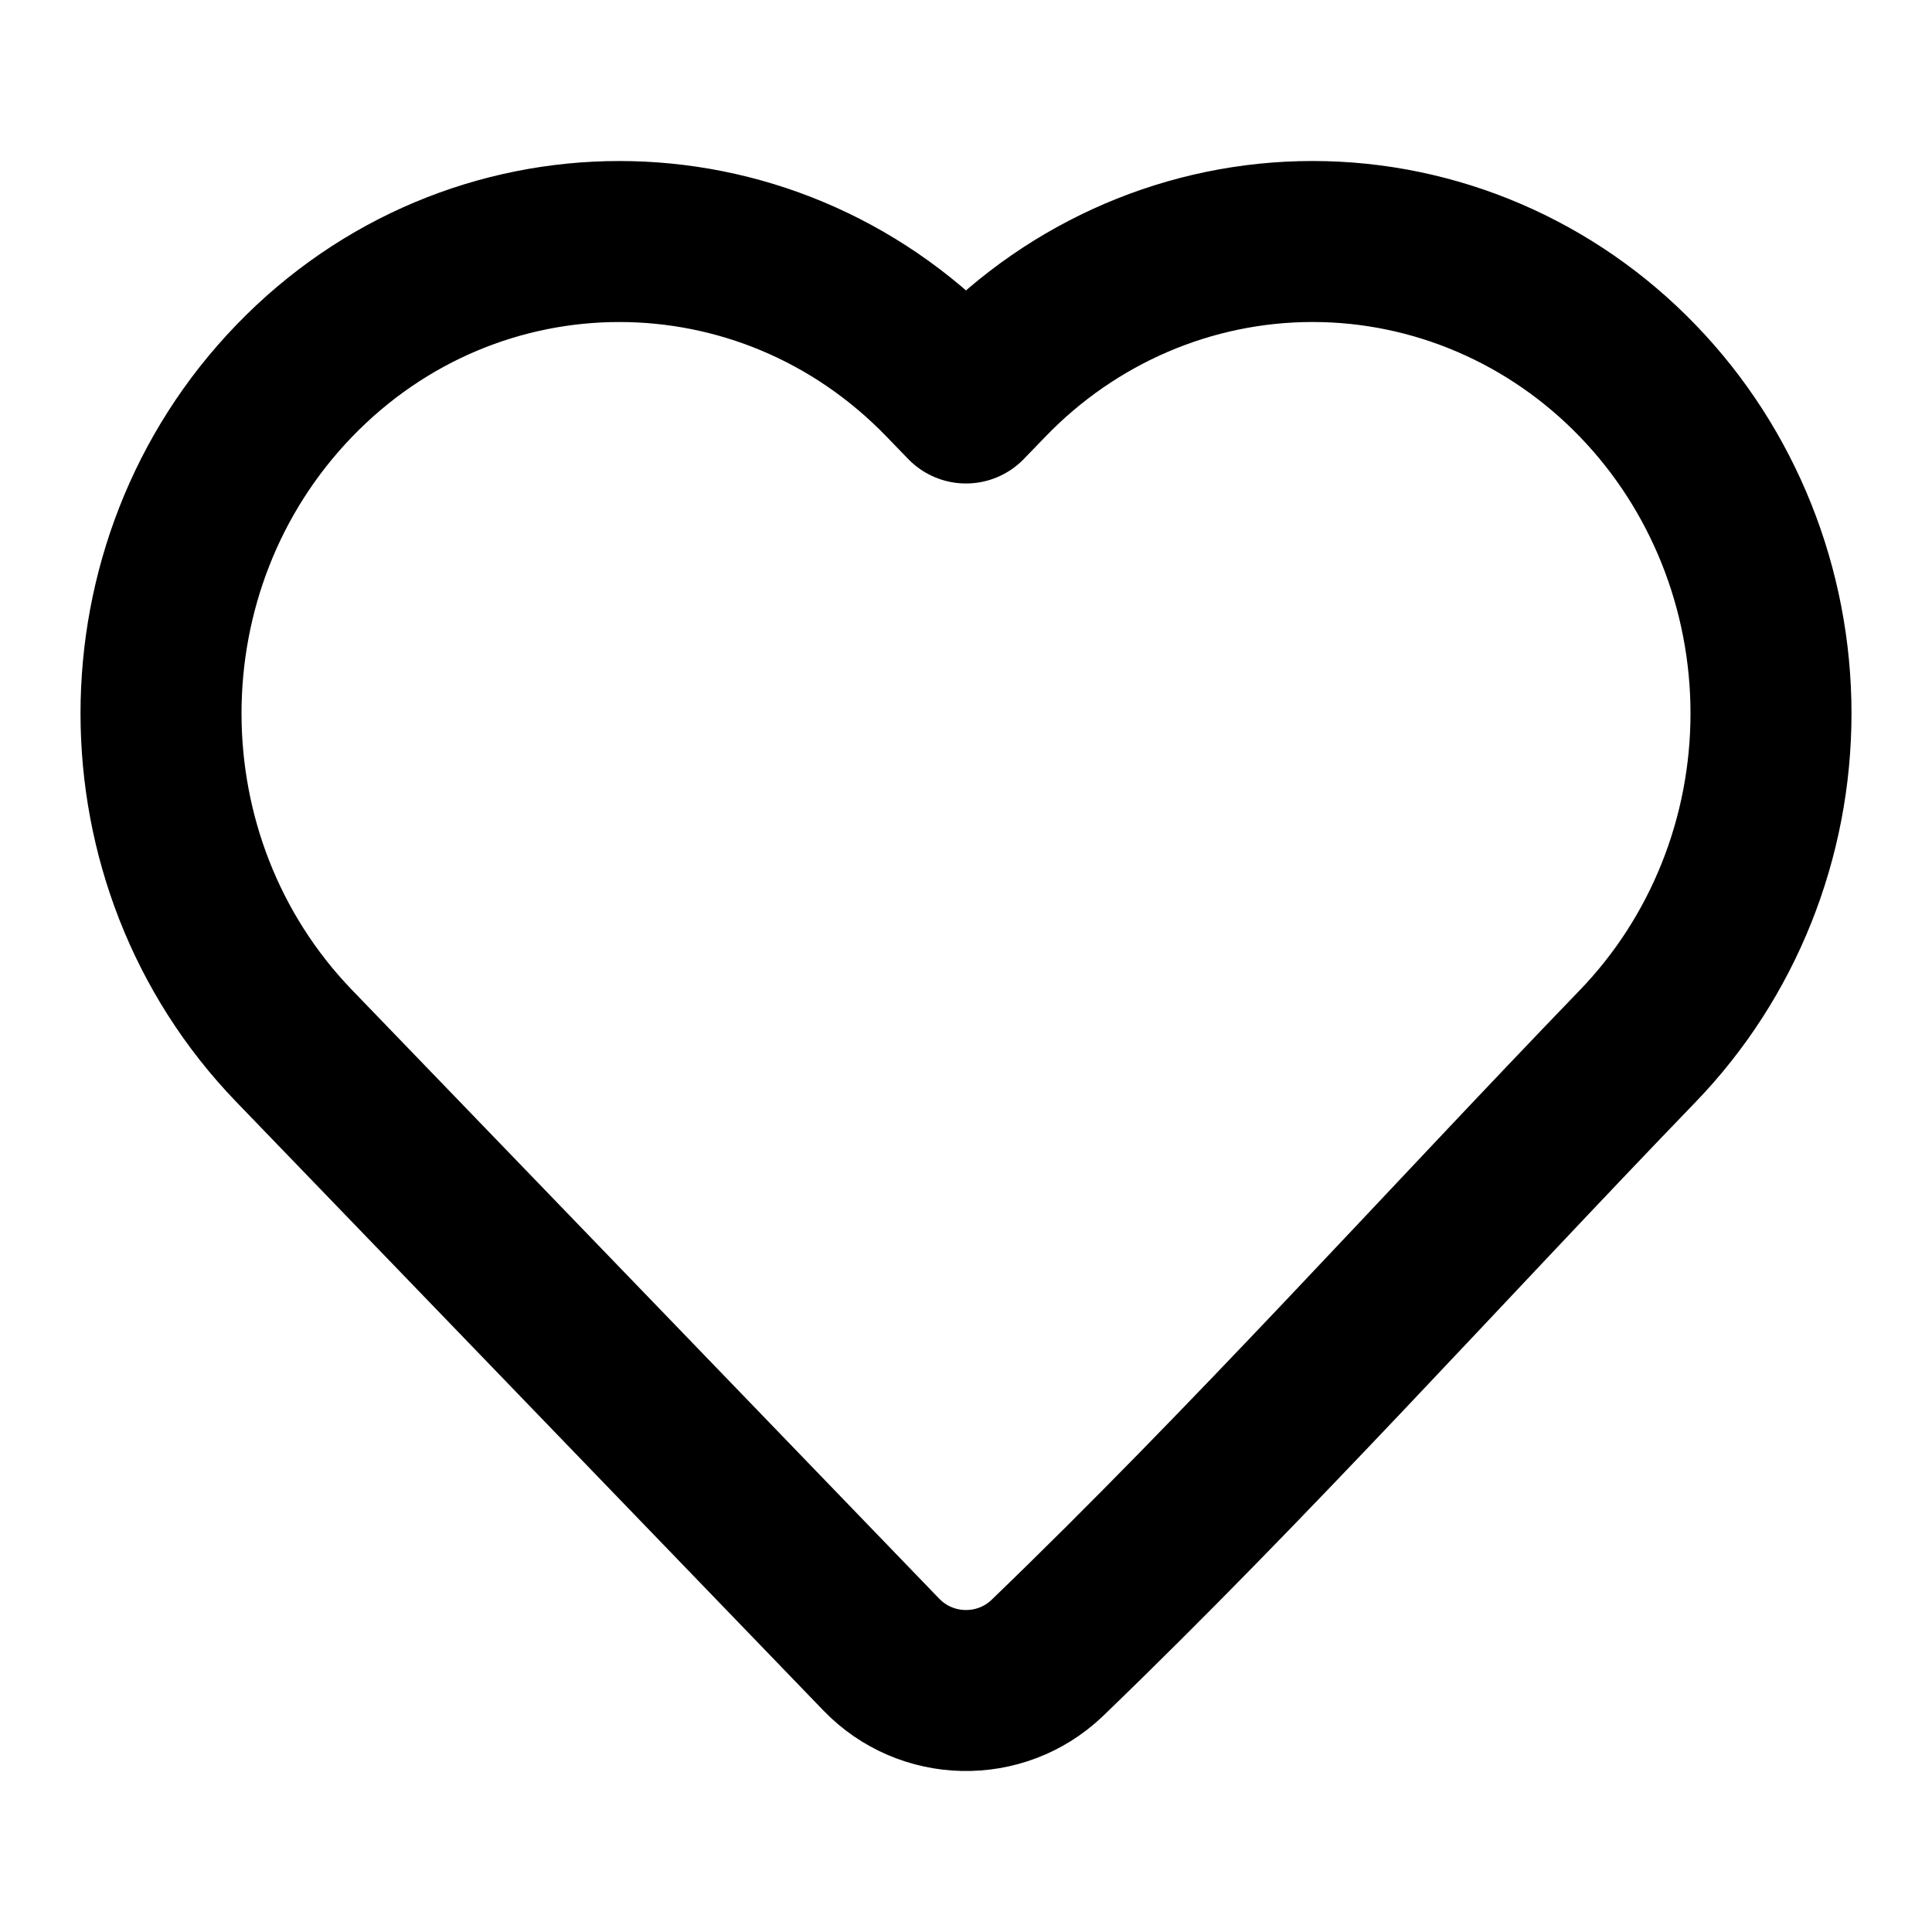
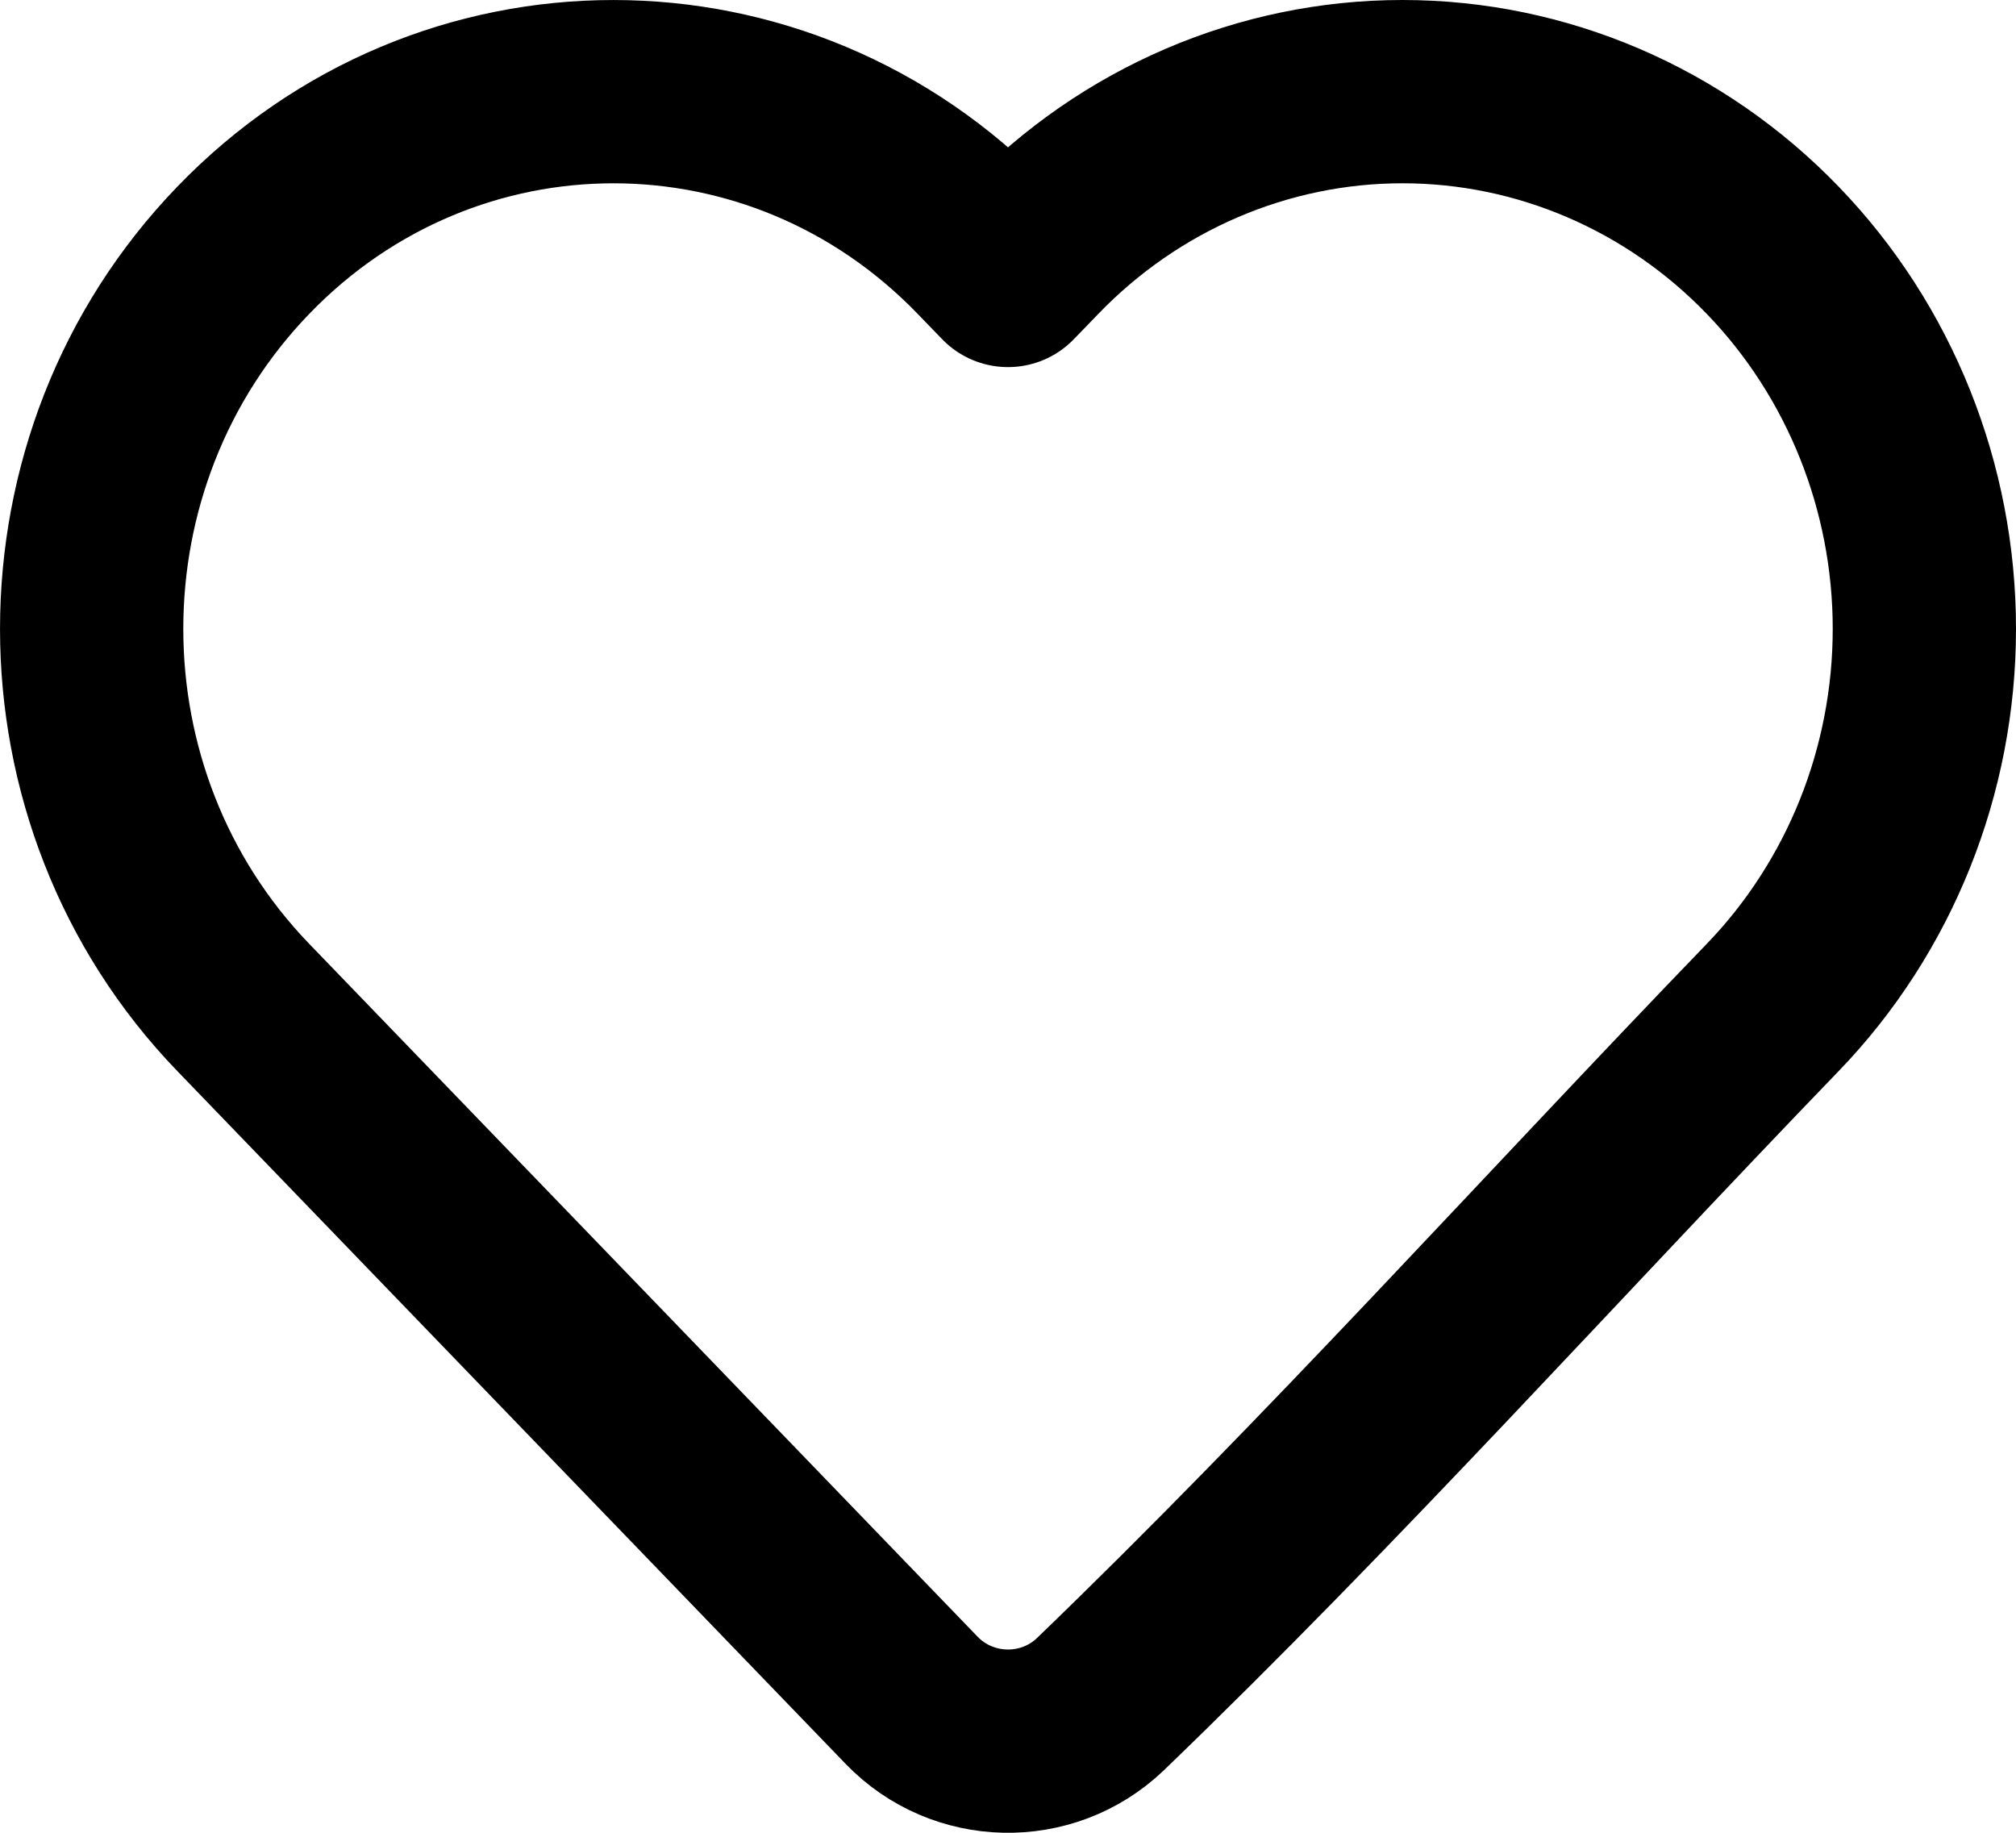
- <svg xmlns="http://www.w3.org/2000/svg" width="24" height="24" viewBox="0 0 24 24" fill="none">
-   <path d="M22 8.862C22 10.409 21.406 11.894 20.346 12.993C17.905 15.523 15.537 18.161 13.005 20.6C12.425 21.151 11.504 21.13 10.949 20.555L3.654 12.993C1.449 10.707 1.449 7.017 3.654 4.732C5.88 2.423 9.508 2.423 11.735 4.732L12 5.006L12.265 4.732C13.332 3.624 14.786 3 16.305 3C17.824 3 19.278 3.624 20.346 4.732C21.406 5.83 22 7.316 22 8.862Z" stroke="black" stroke-width="2" stroke-linejoin="round" />
+ <svg xmlns="http://www.w3.org/2000/svg" width="22" height="20" viewBox="0 0 22 20" fill="none">
+   <path d="M21 6.862C21 8.409 20.406 9.894 19.346 10.993C16.905 13.523 14.537 16.161 12.005 18.6C11.425 19.151 10.504 19.13 9.949 18.555L2.654 10.993C0.449 8.707 0.449 5.017 2.654 2.732C4.88 0.423 8.508 0.423 10.735 2.732L11 3.006L11.265 2.732C12.332 1.625 13.786 1 15.305 1C16.824 1 18.278 1.624 19.346 2.732C20.406 3.83 21 5.316 21 6.862Z" stroke="black" stroke-width="2" stroke-linejoin="round" />
</svg>
